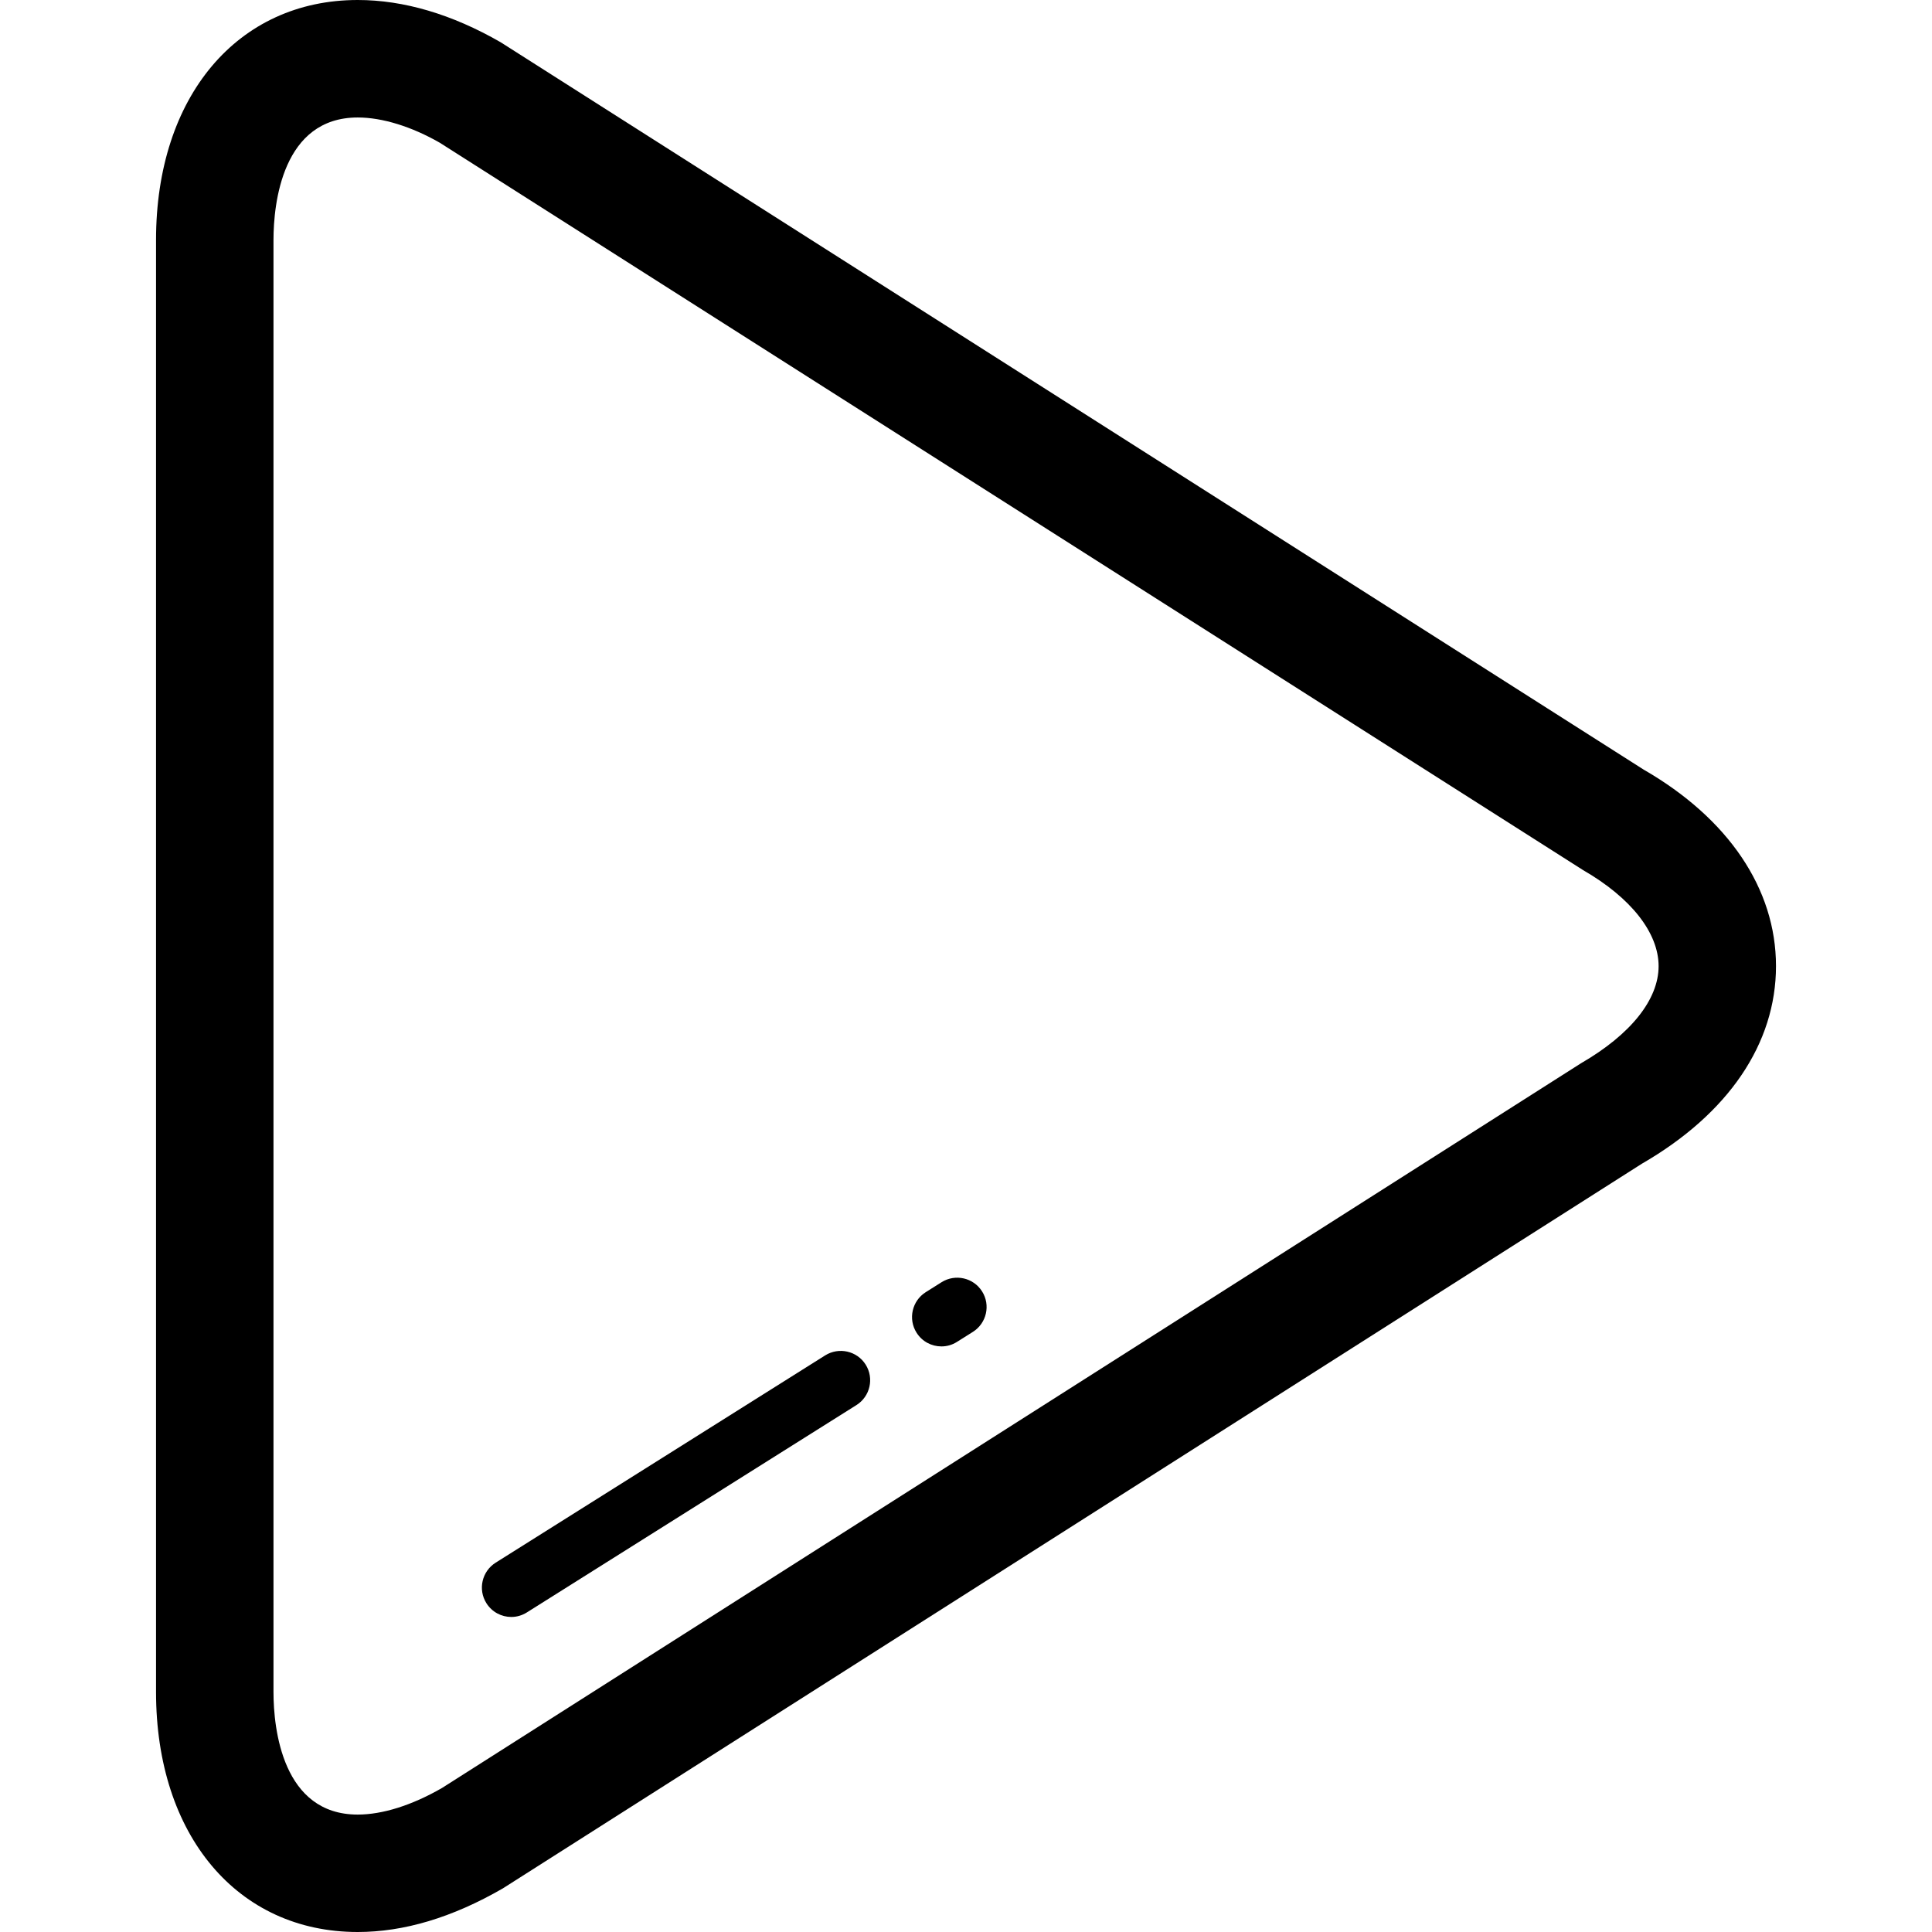
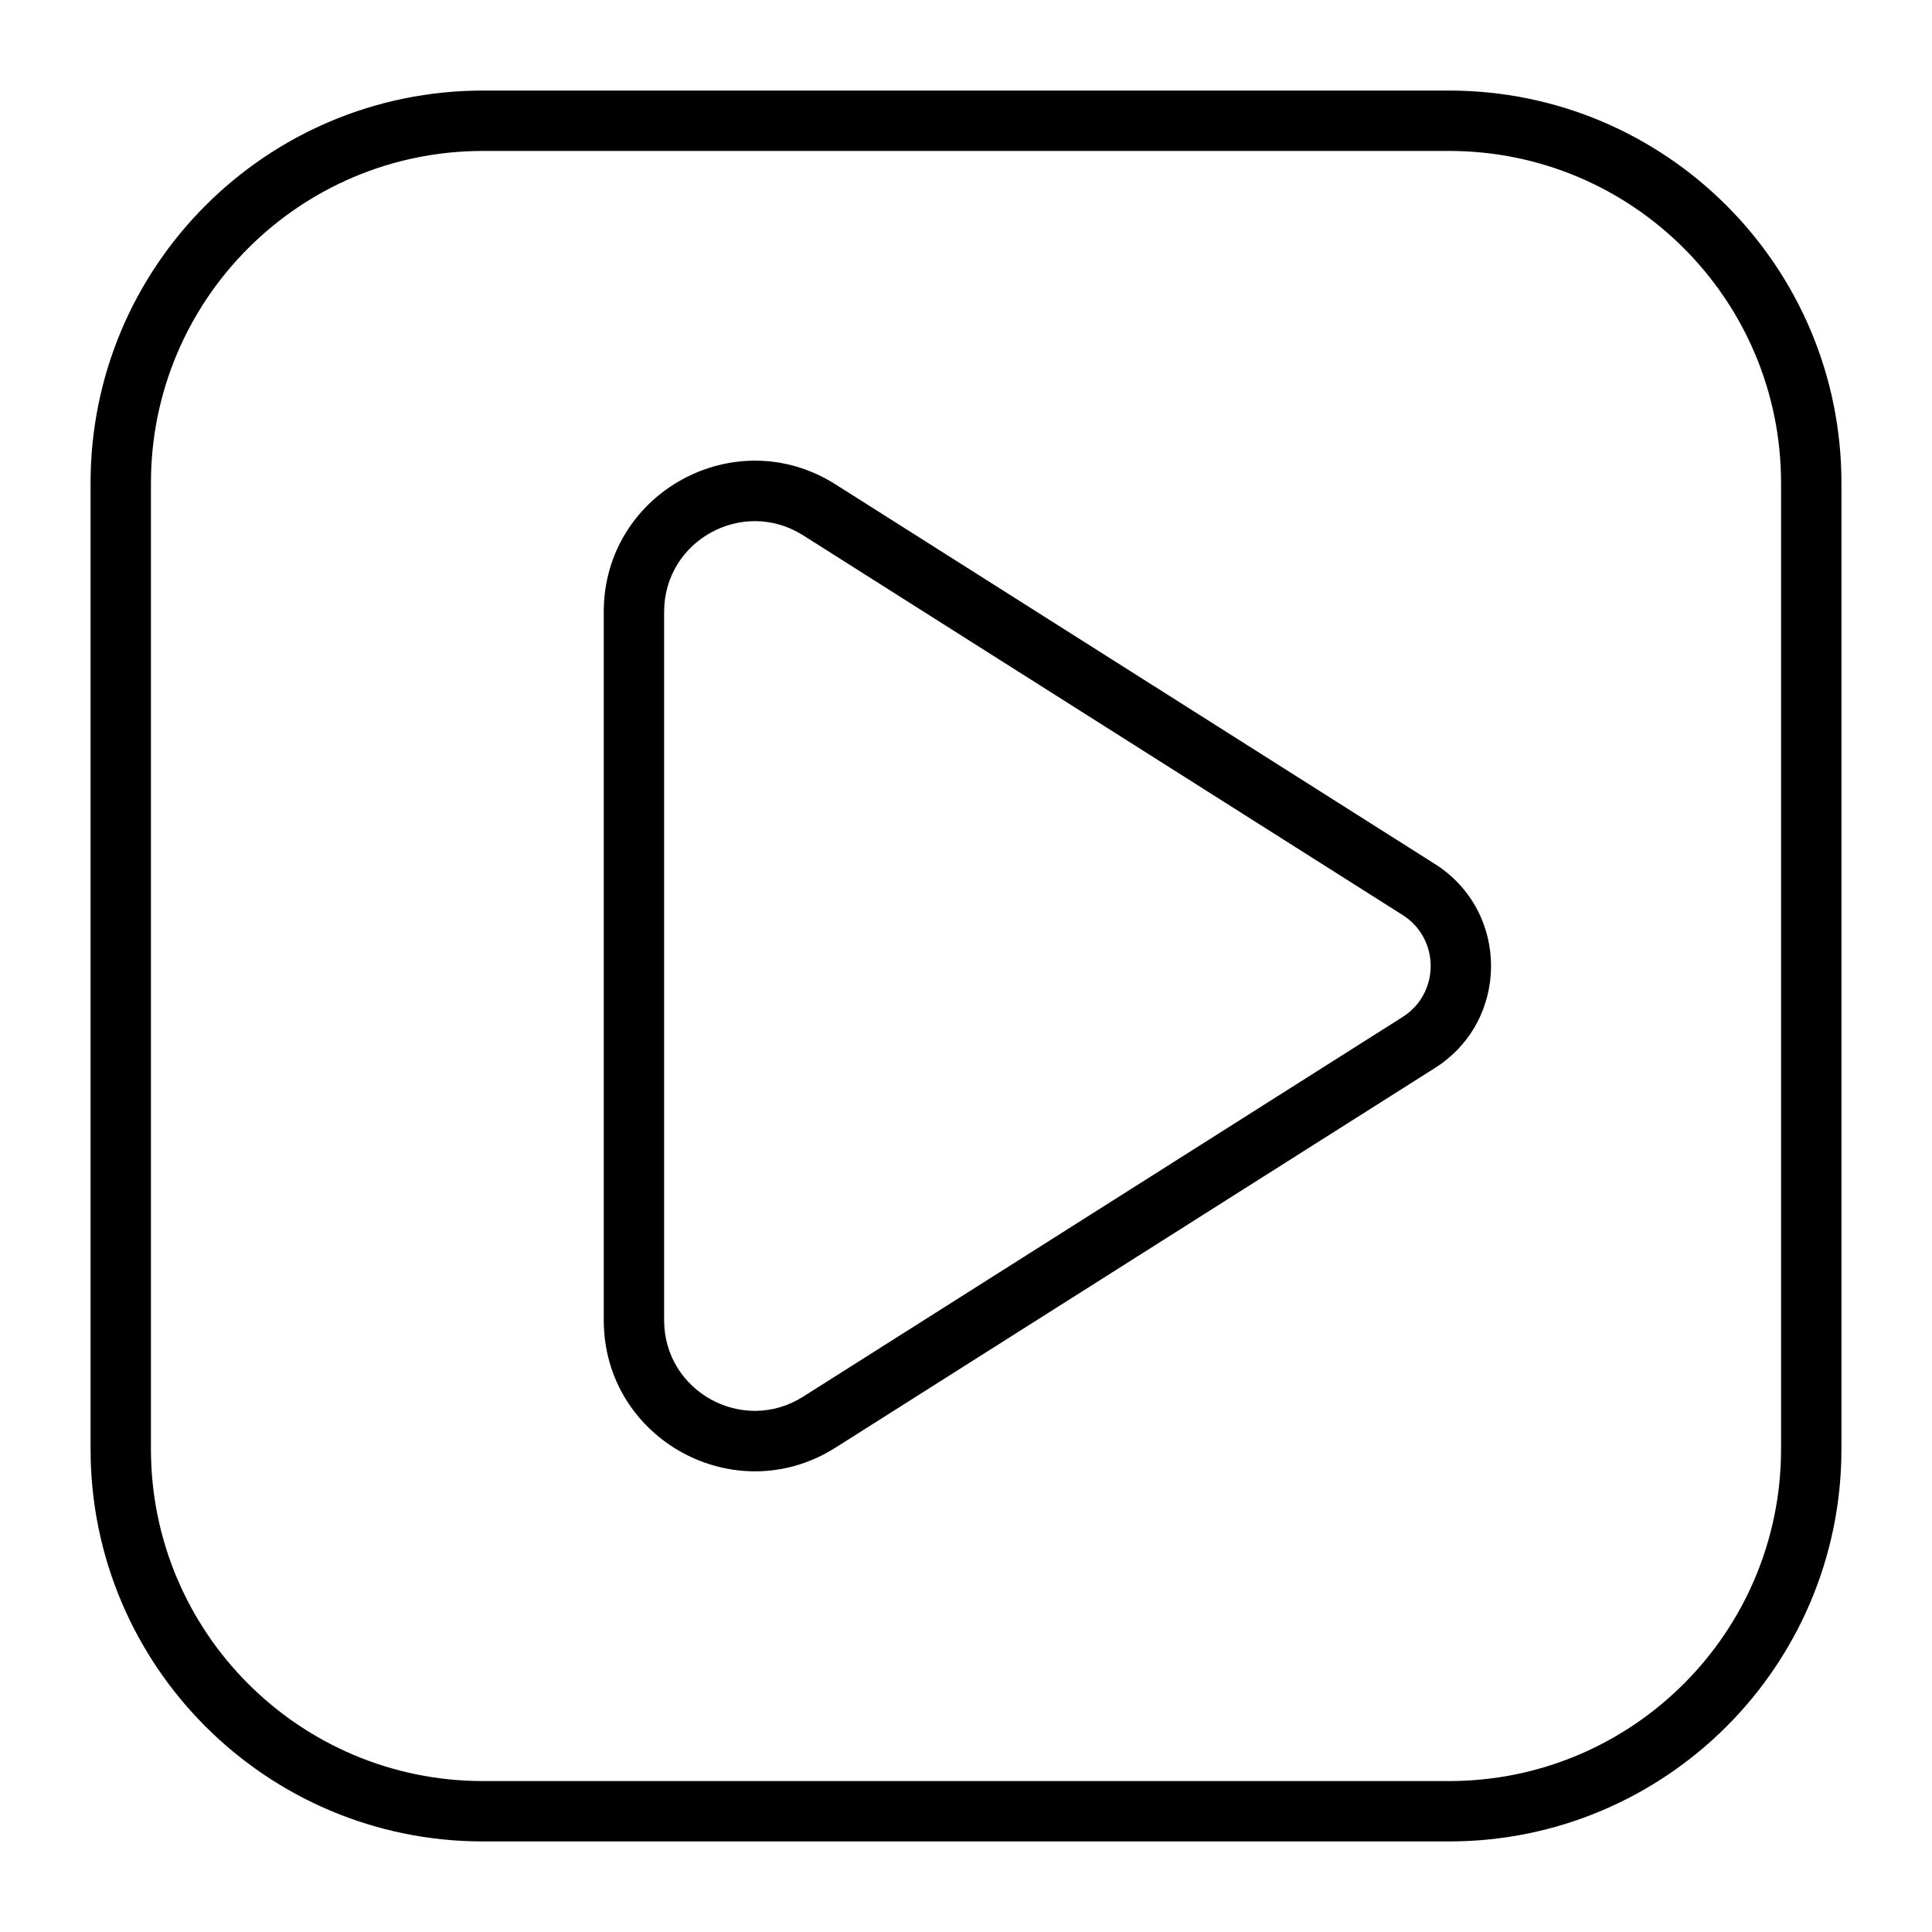
- <svg xmlns="http://www.w3.org/2000/svg" version="1.1" x="0px" y="0px" viewBox="0 0 65.797 65.797" style="enable-background:new 0 0 65.797 65.797;" xml:space="preserve">
-   <g>
-     <g>
-       <g>
-         <path d="M12.182,65.797c-4.089,0-6.868-3.285-6.868-8.174V8.174C5.313,3.285,8.092,0,12.184,0c1.563,0,3.213,0.485,4.87,1.441     l38.924,24.77c2.877,1.659,4.506,4.052,4.506,6.691c0,2.639-1.62,5.027-4.566,6.729L17.125,64.312     C15.394,65.312,13.746,65.797,12.182,65.797z M12.184,4.001c-2.563,0-2.87,2.919-2.87,4.174v49.449     c0,1.255,0.308,4.174,2.868,4.174c0.84,0,1.843-0.313,2.87-0.905l38.788-24.68c1.705-0.986,2.646-2.177,2.646-3.309     c0-1.135-0.937-2.328-2.573-3.272L14.979,4.862C14.025,4.314,13.024,4.001,12.184,4.001z" />
-       </g>
-       <g>
-         <g>
-           <path d="M32.062,45.854c-0.333,0-0.657-0.164-0.848-0.468c-0.294-0.467-0.153-1.084,0.313-1.379l0.54-0.34      c0.468-0.293,1.085-0.153,1.379,0.313c0.295,0.467,0.154,1.084-0.313,1.379l-0.54,0.34      C32.427,45.805,32.244,45.854,32.062,45.854z" />
-         </g>
-         <g>
-           <path d="M17.413,55.068c-0.333,0-0.657-0.166-0.848-0.469c-0.294-0.467-0.153-1.084,0.314-1.379l11.223-7.06      c0.467-0.292,1.084-0.154,1.379,0.313c0.294,0.467,0.153,1.086-0.314,1.379l-11.223,7.061      C17.778,55.018,17.593,55.068,17.413,55.068z" />
-         </g>
-       </g>
-     </g>
-   </g>
-   <g>
- </g>
-   <g>
- </g>
-   <g>
- </g>
-   <g>
- </g>
-   <g>
- </g>
-   <g>
- </g>
-   <g>
- </g>
-   <g>
- </g>
-   <g>
- </g>
-   <g>
- </g>
-   <g>
- </g>
-   <g>
- </g>
-   <g>
- </g>
-   <g>
- </g>
-   <g>
- </g>
+ <svg xmlns="http://www.w3.org/2000/svg" viewBox="0 0 512 512" fill="none">
+   <path fill-rule="evenodd" clip-rule="evenodd" d="M128 24C70.562 24 24 70.562 24 128V384C24 441.438 70.562 488 128 488H384C441.438 488 488 441.438 488 384V128C488 70.562 441.438 24 384 24H128ZM40 128C40 79.399 79.399 40 128 40H384C432.601 40 472 79.399 472 128V384C472 432.601 432.601 472 384 472H128C79.399 472 40 432.601 40 384V128ZM221.402 128.352C194.769 111.484 160 130.62 160 162.145V349.855C160 381.38 194.769 400.516 221.402 383.648L380.266 283.034C400.104 270.47 400.104 241.53 380.266 228.966L221.402 128.352ZM176 162.145C176 143.23 196.862 131.749 212.841 141.869L371.705 242.483C381.624 248.765 381.624 263.235 371.705 269.517L212.841 370.131C196.862 380.251 176 368.77 176 349.855V162.145Z" fill="black" />
</svg>
